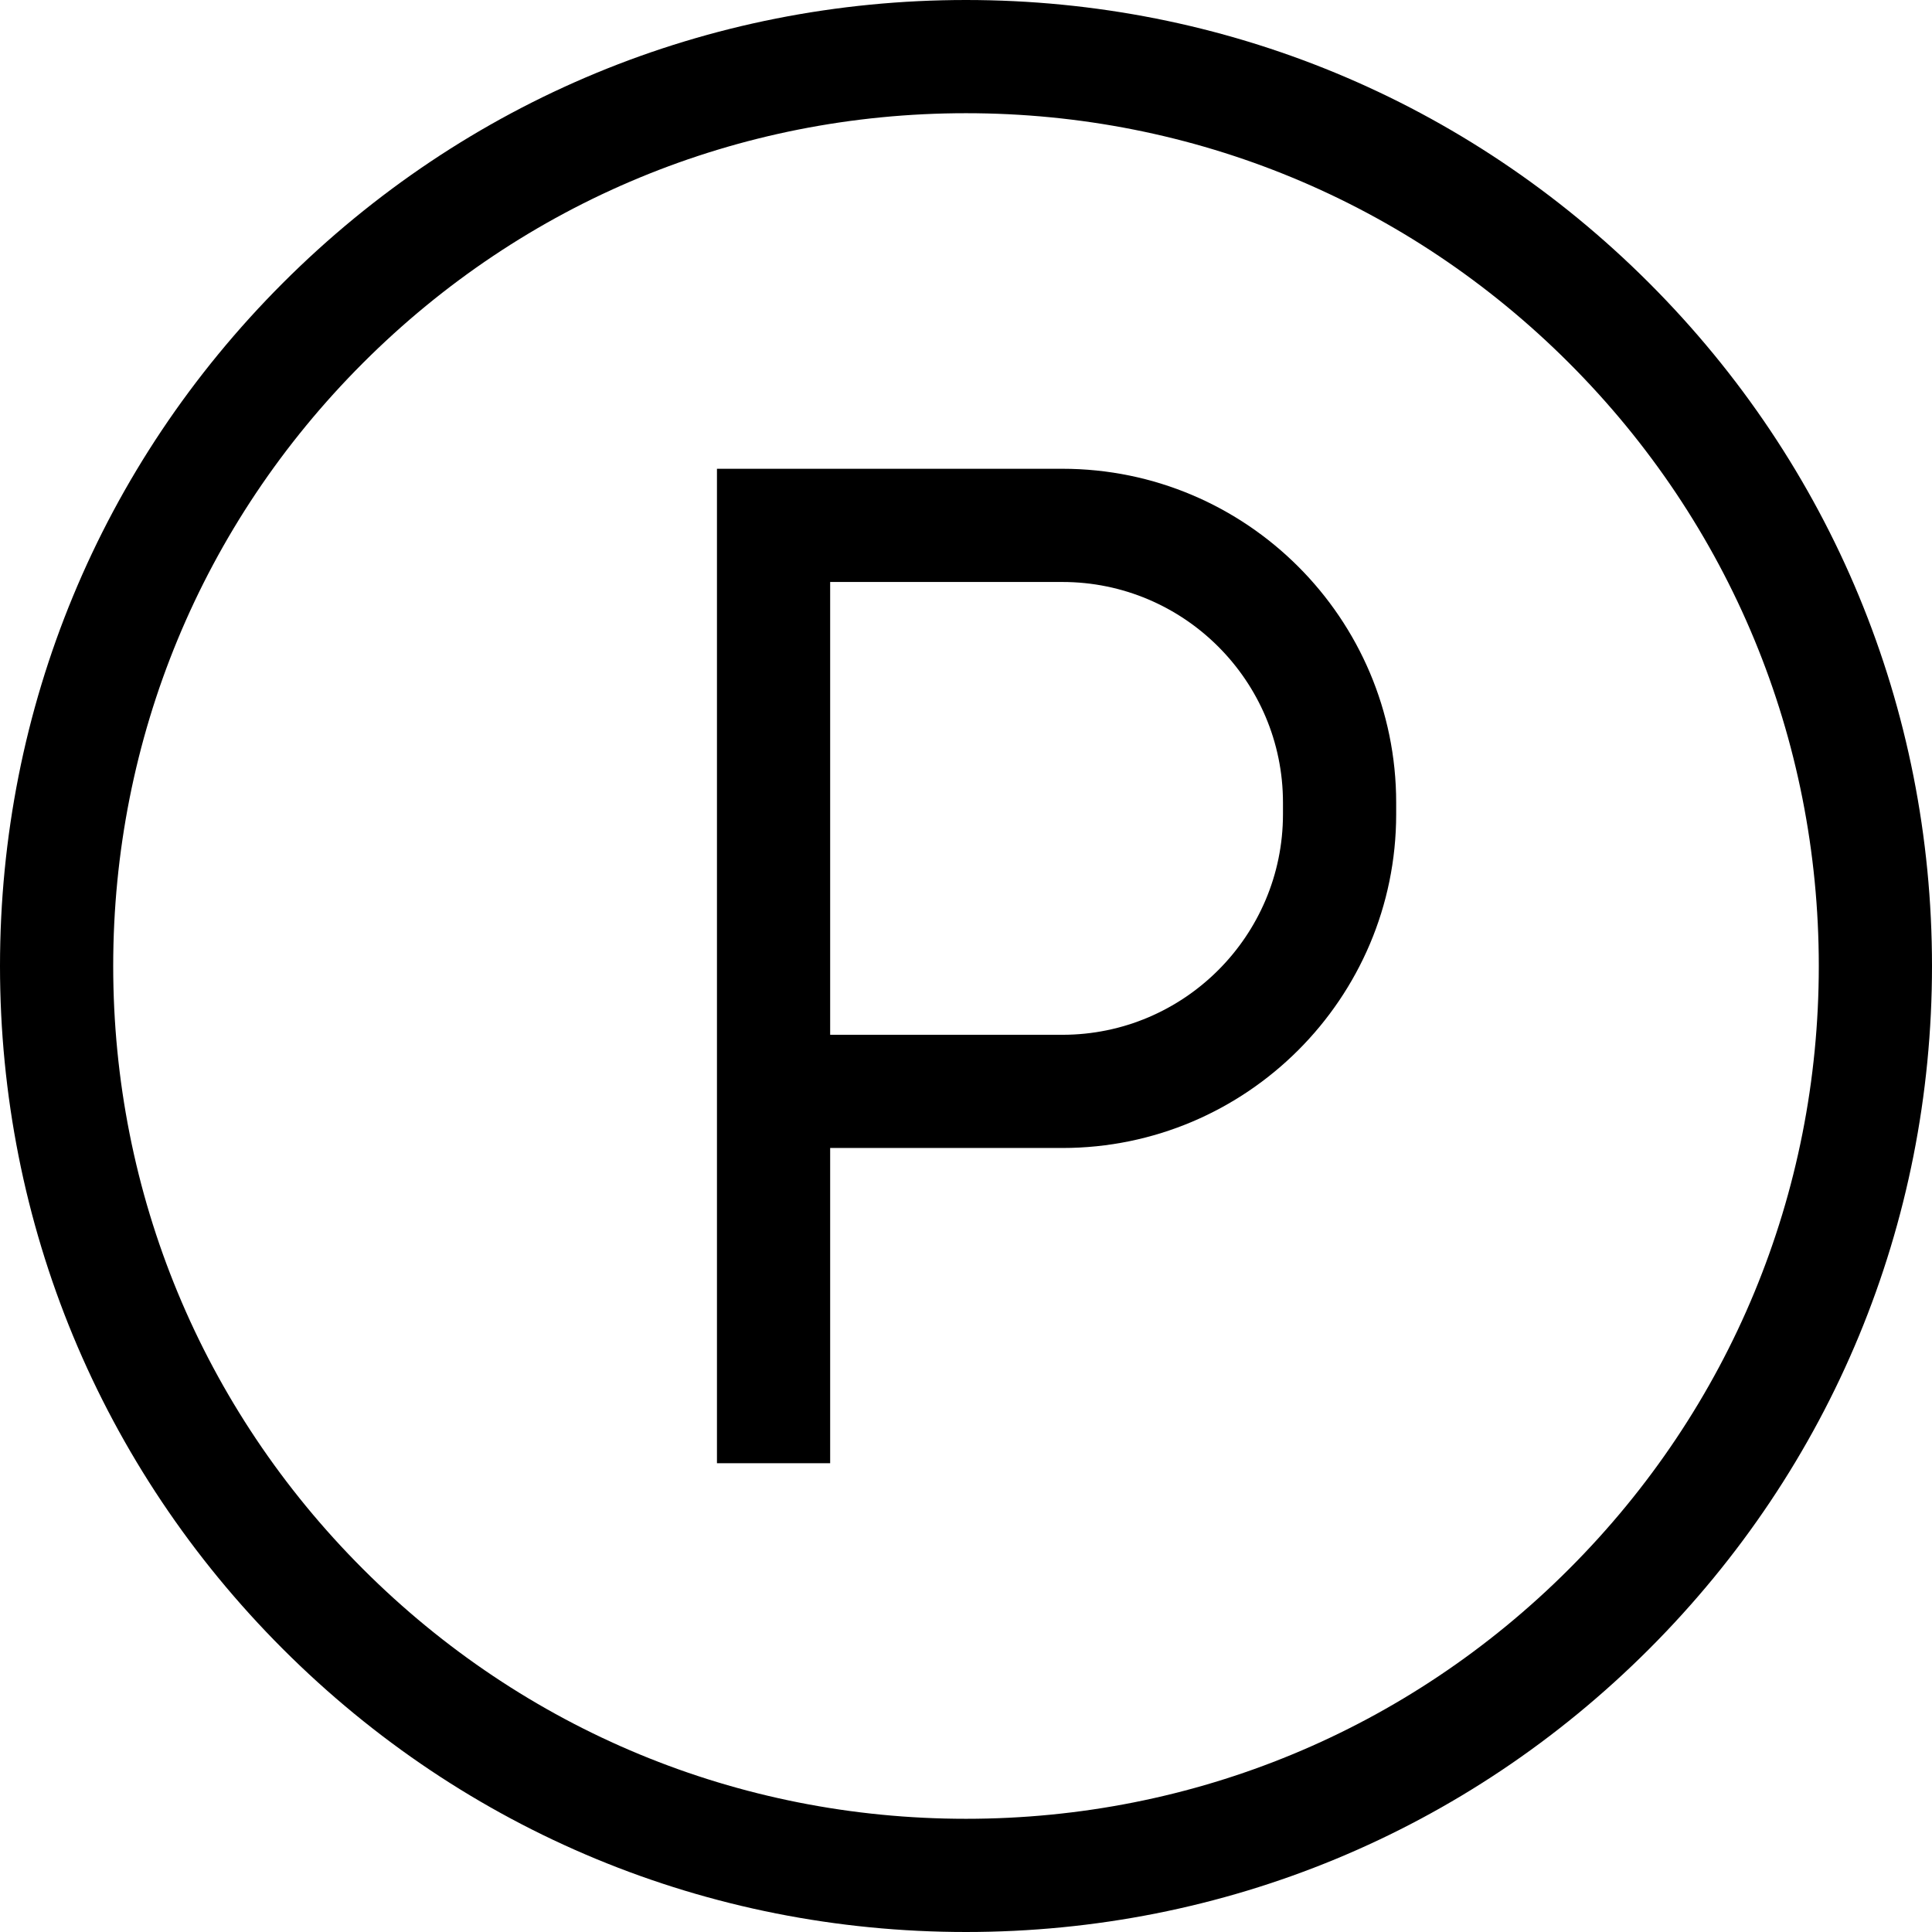
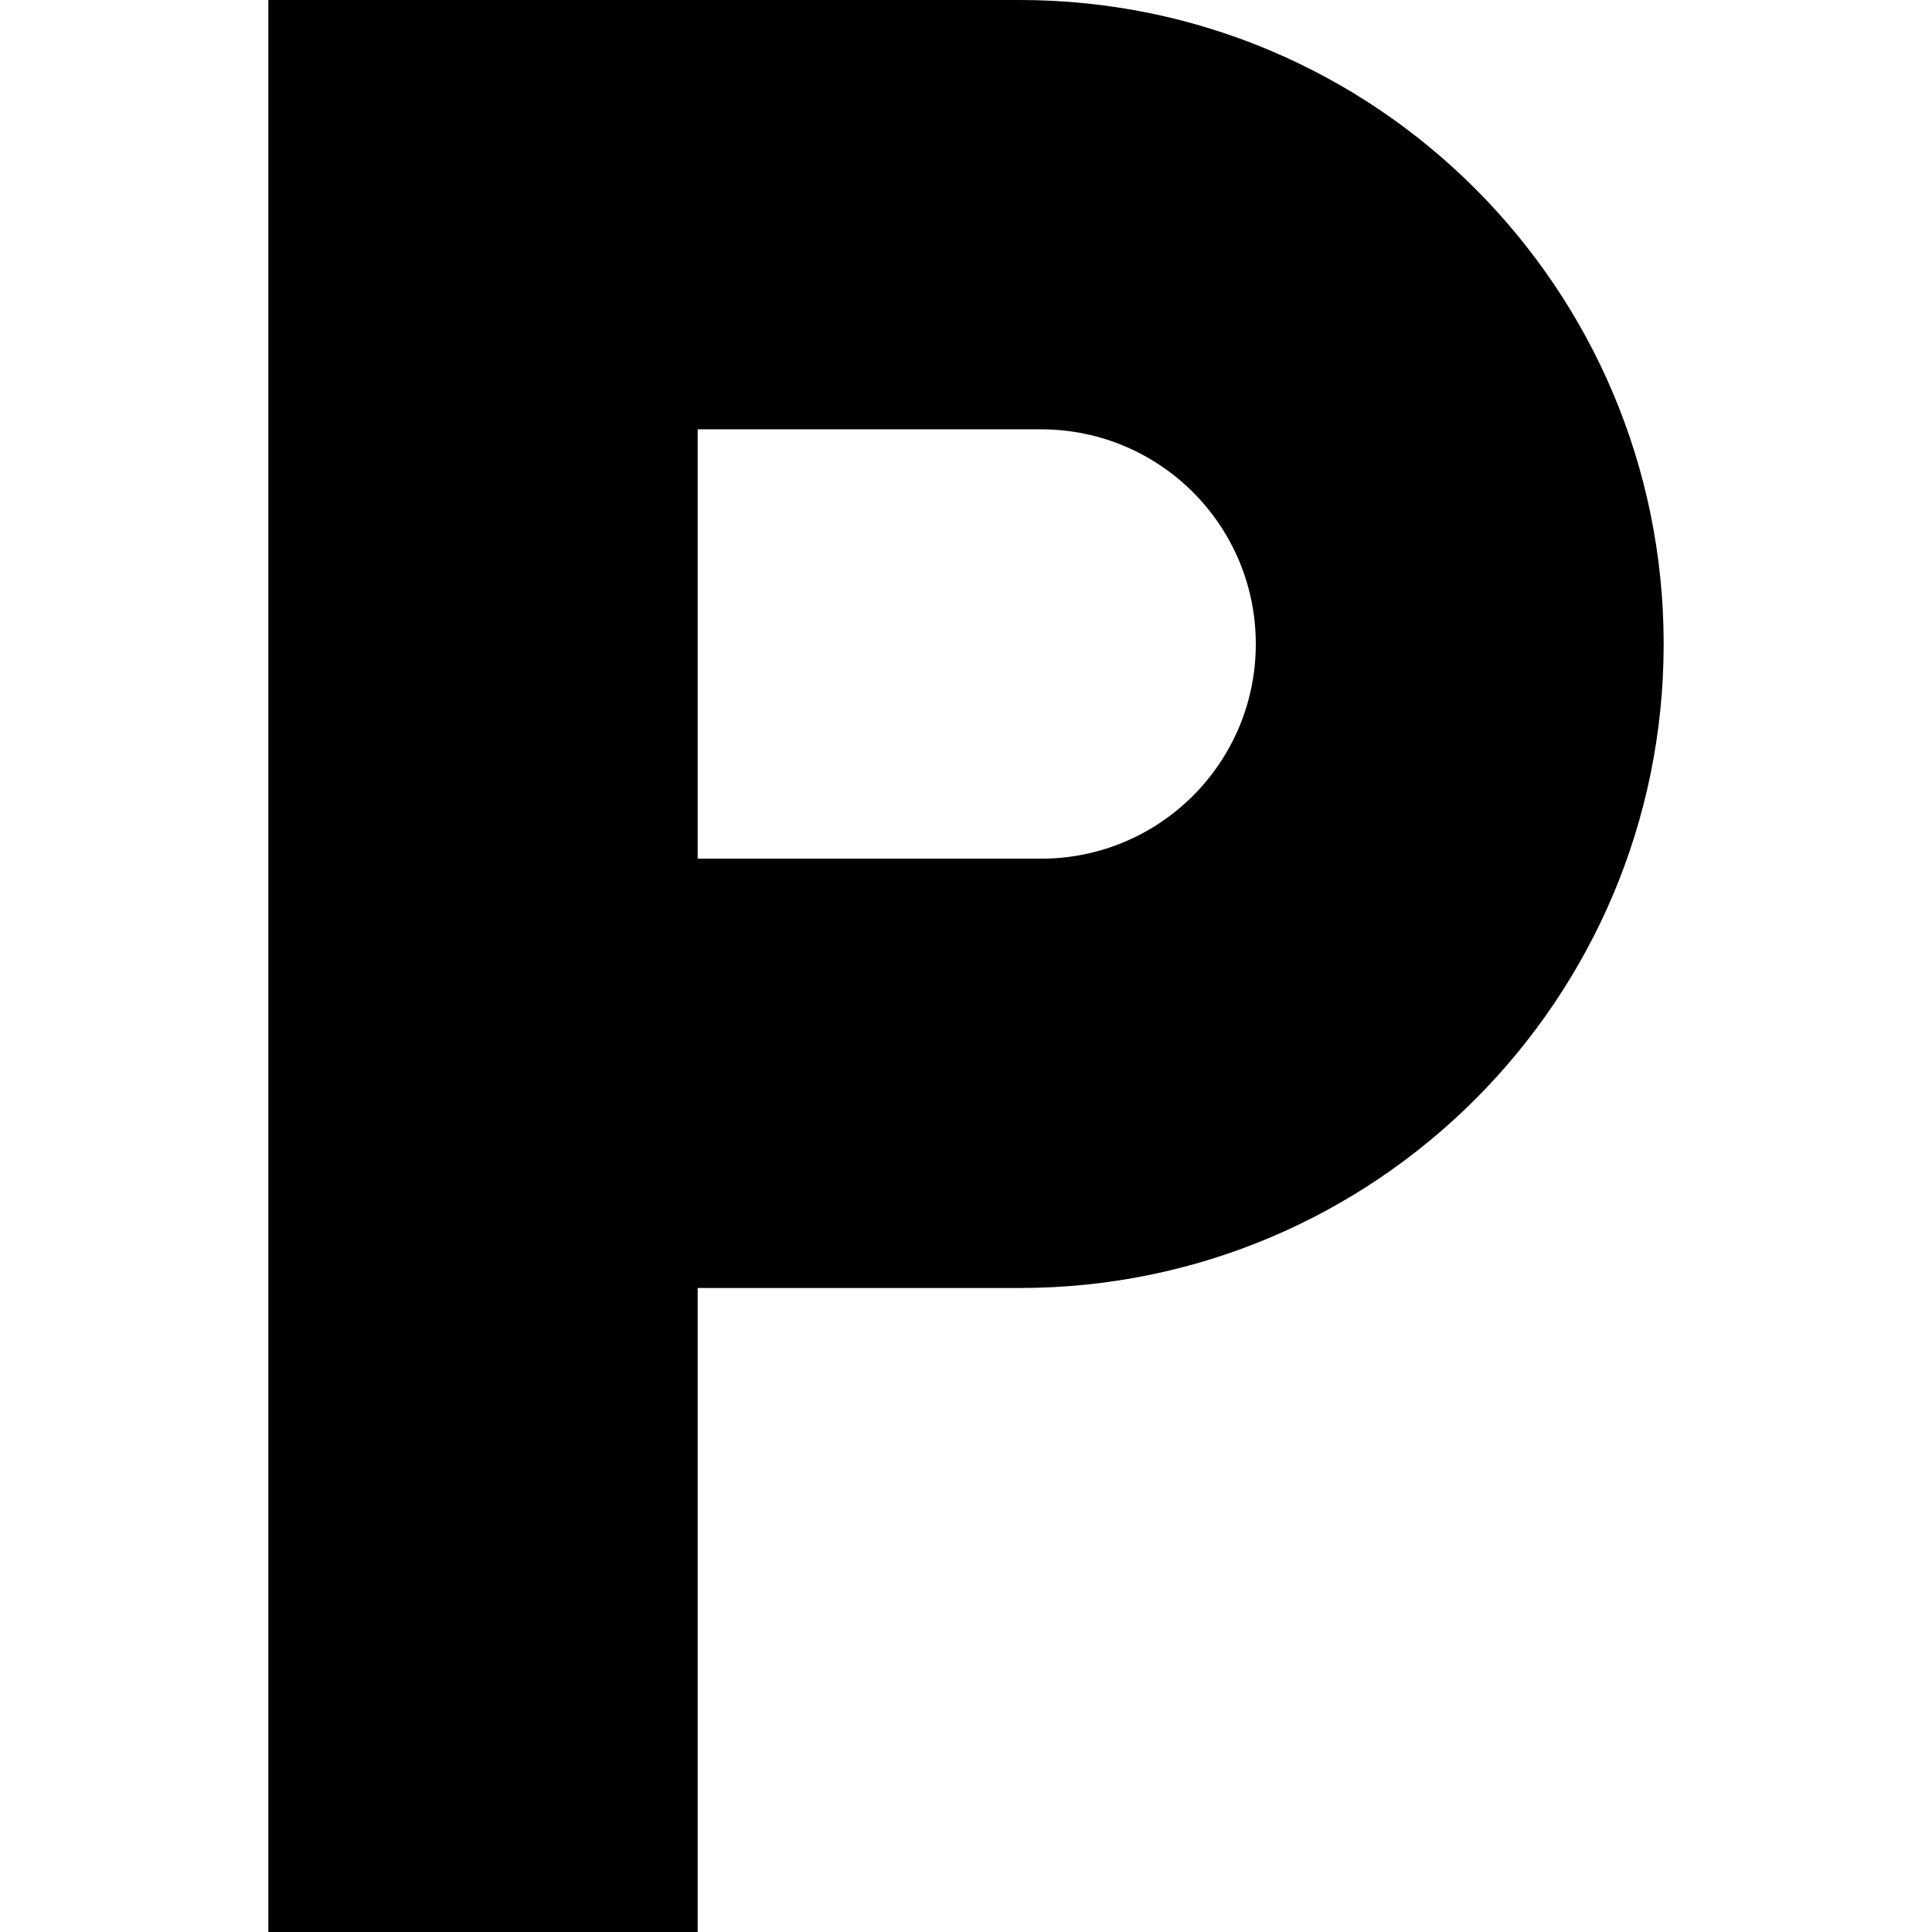
- <svg xmlns="http://www.w3.org/2000/svg" version="1.1" id="Capa_1" x="0px" y="0px" viewBox="0 0 512 512" style="enable-background:new 0 0 512 512;" xml:space="preserve">
+ <svg xmlns="http://www.w3.org/2000/svg" version="1.1" id="Capa_1" x="0px" y="0px" viewBox="0 0 384 384" style="enable-background:new 0 0 384 384;" xml:space="preserve">
  <g>
    <g>
-       <path d="M281.541,124.23h-91.54v263.54h30v-83.541h61.54c48.777,0,88.46-39.683,88.46-88.459v-3.082    C370.001,163.913,330.318,124.23,281.541,124.23z M340.001,215.771c0,32.234-26.225,58.459-58.46,58.459h-61.54v-120h61.54    c32.235,0,58.46,26.225,58.46,58.459V215.771z" />
-     </g>
-   </g>
-   <g>
-     <g>
-       <path d="M437.02,74.98C388.667,26.628,324.38,0,256,0S123.333,26.628,74.98,74.98C26.629,123.333,0,187.621,0,256    s26.629,132.667,74.981,181.019S187.62,512,256,512s132.667-26.628,181.02-74.98C485.371,388.667,512,324.379,512,256    S485.371,123.333,437.02,74.98z M415.807,415.807C373.12,458.492,316.366,482,256,482c-60.367,0-117.12-23.508-159.806-66.194    C53.508,373.12,30,316.366,30,256c0-60.366,23.508-117.12,66.194-159.807C138.88,53.508,195.633,30,256,30    c60.366,0,117.12,23.508,159.807,66.193C458.492,138.88,482,195.634,482,256C482,316.366,458.492,373.12,415.807,415.807z" />
+       <path d="M202.667,0H53.333v384h85.333V256h64c70.72,0,128-57.28,128-128S273.387,0,202.667,0z M206.933,170.667h-68.267V85.333    h68.267c23.573,0,42.667,19.093,42.667,42.667S230.507,170.667,206.933,170.667z" />
    </g>
  </g>
  <g>
</g>
  <g>
</g>
  <g>
</g>
  <g>
</g>
  <g>
</g>
  <g>
</g>
  <g>
</g>
  <g>
</g>
  <g>
</g>
  <g>
</g>
  <g>
</g>
  <g>
</g>
  <g>
</g>
  <g>
</g>
  <g>
</g>
</svg>
